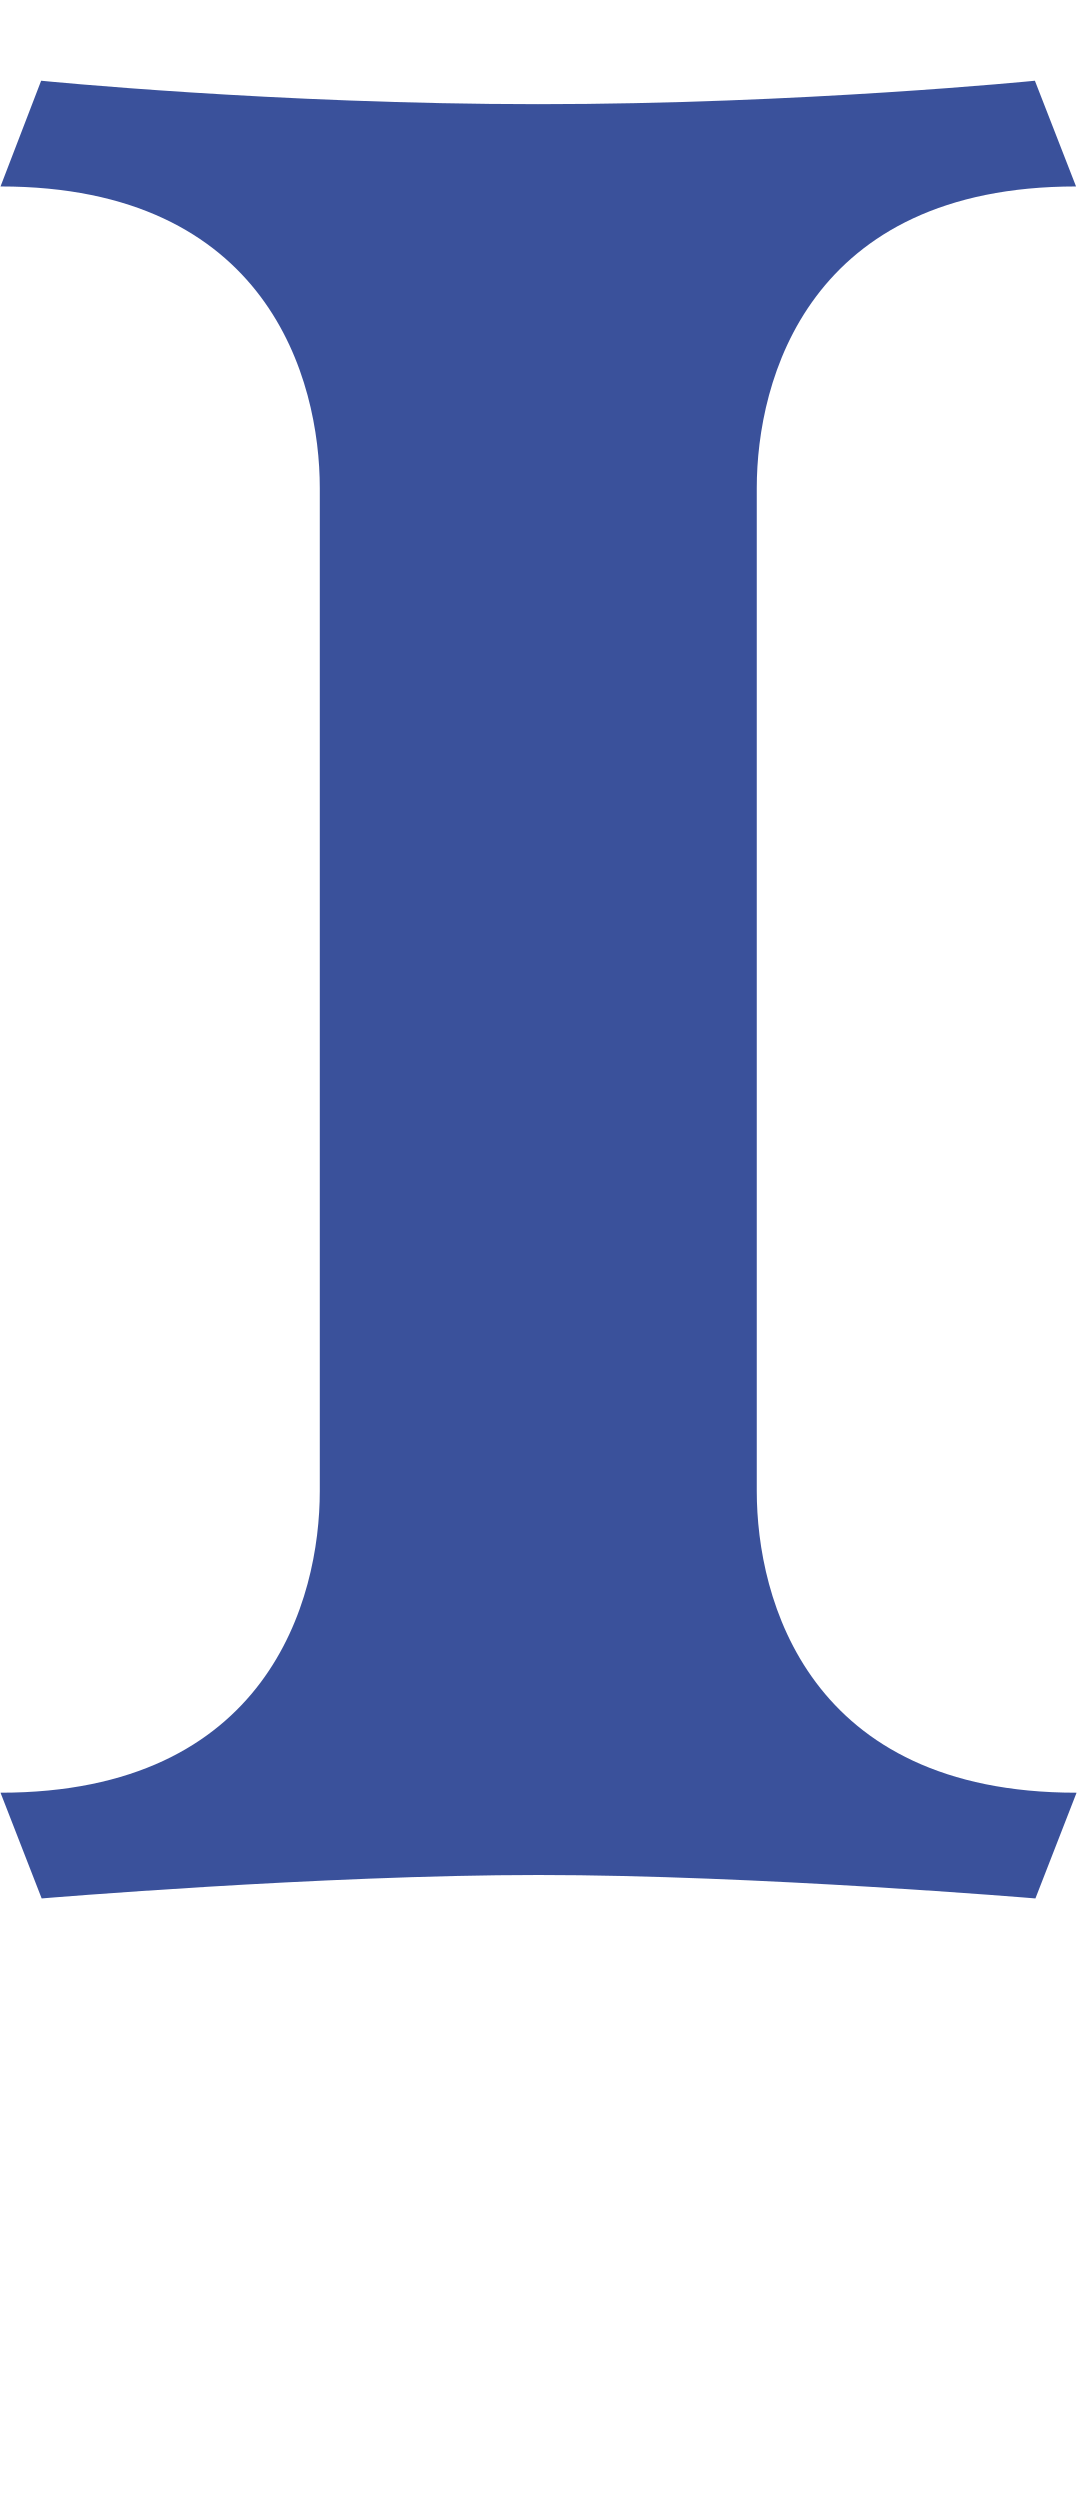
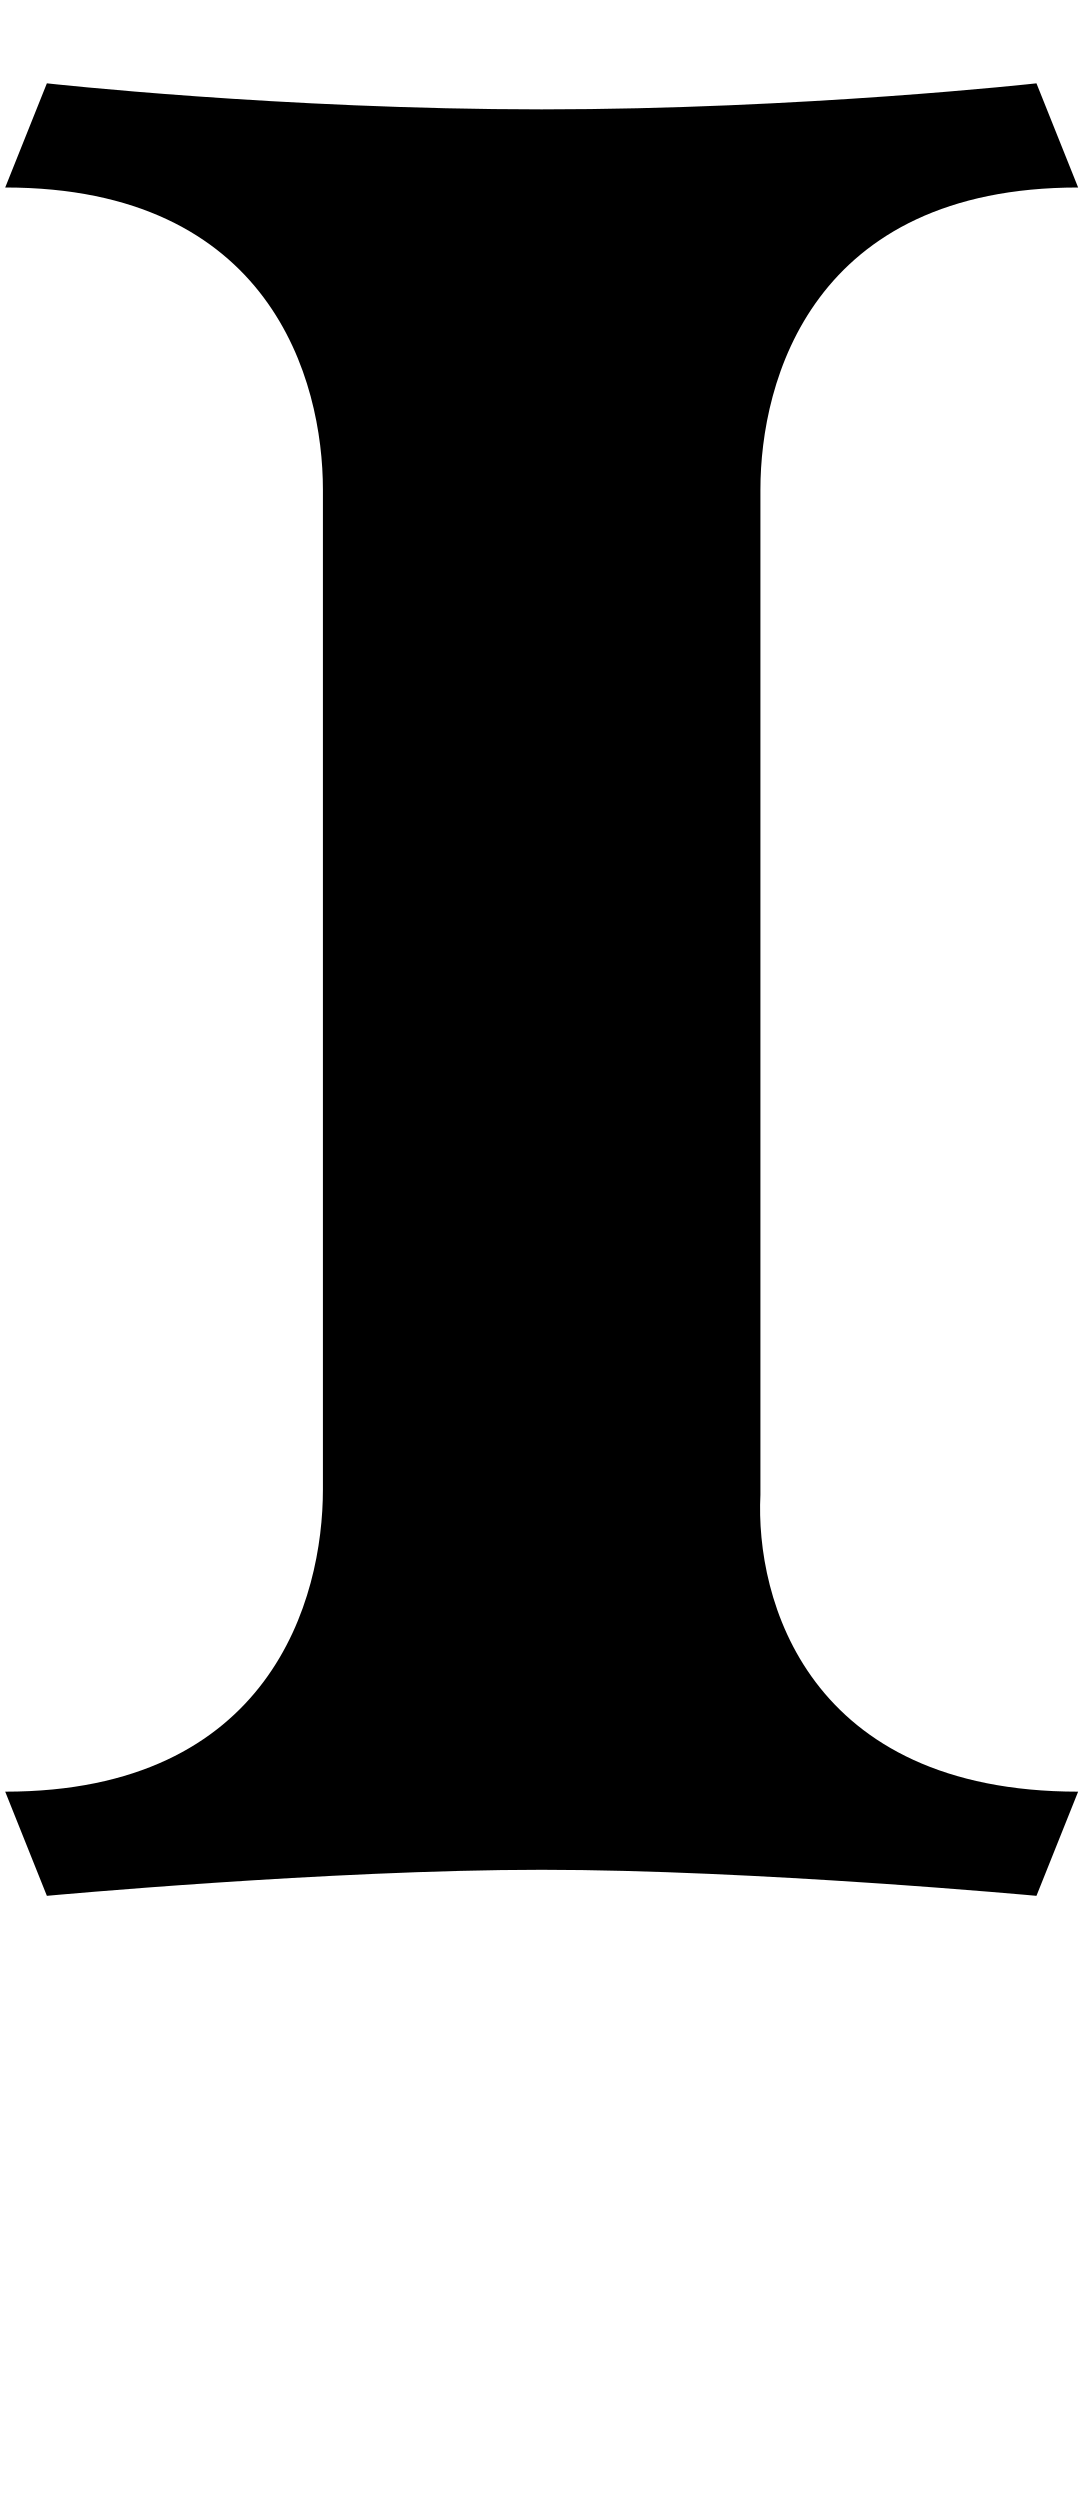
- <svg xmlns="http://www.w3.org/2000/svg" id="_레이어_2" viewBox="0 0 20.67 48">
-   <defs>
-     <style>.cls-1{fill:none;}.cls-2{fill:#3a519b;}</style>
-   </defs>
+ <svg xmlns="http://www.w3.org/2000/svg" version="1.1" id="_레이어_2" x="0px" y="0px" viewBox="0 0 20.7 48" style="enable-background:new 0 0 20.7 48;" xml:space="preserve">
+   <style type="text/css">
+ 	.st0{fill:none;}
+ </style>
  <g id="_레이어_1-2">
-     <path class="cls-2" d="m20.67,34.42l-.79,2.03s-5.36-.45-9.54-.45-9.54.45-9.54.45l-.79-2.03c5.14,0,6.13-3.71,6.13-5.79V9.37c0-2.08-.99-5.79-6.13-5.79L.79,1.55s4.49.45,9.54.45,9.54-.45,9.54-.45l.79,2.03c-5.14,0-6.13,3.71-6.13,5.79v19.26c0,2.08.99,5.79,6.13,5.79Z" />
-     <rect class="cls-1" x="0" width="20.67" height="48" />
+     <path d="M20.7,34.4l-0.8,2c0,0-5.4-0.5-9.5-0.5s-9.5,0.5-9.5,0.5l-0.8-2c5.1,0,6.1-3.7,6.1-5.8V9.4c0-2.1-1-5.8-6.1-5.8l0.8-2   c0,0,4.5,0.5,9.5,0.5s9.5-0.5,9.5-0.5l0.8,2c-5.1,0-6.1,3.7-6.1,5.8v19.3C14.5,30.7,15.5,34.4,20.7,34.4L20.7,34.4z" />
+     <rect class="st0" width="20.7" height="48" />
  </g>
</svg>
